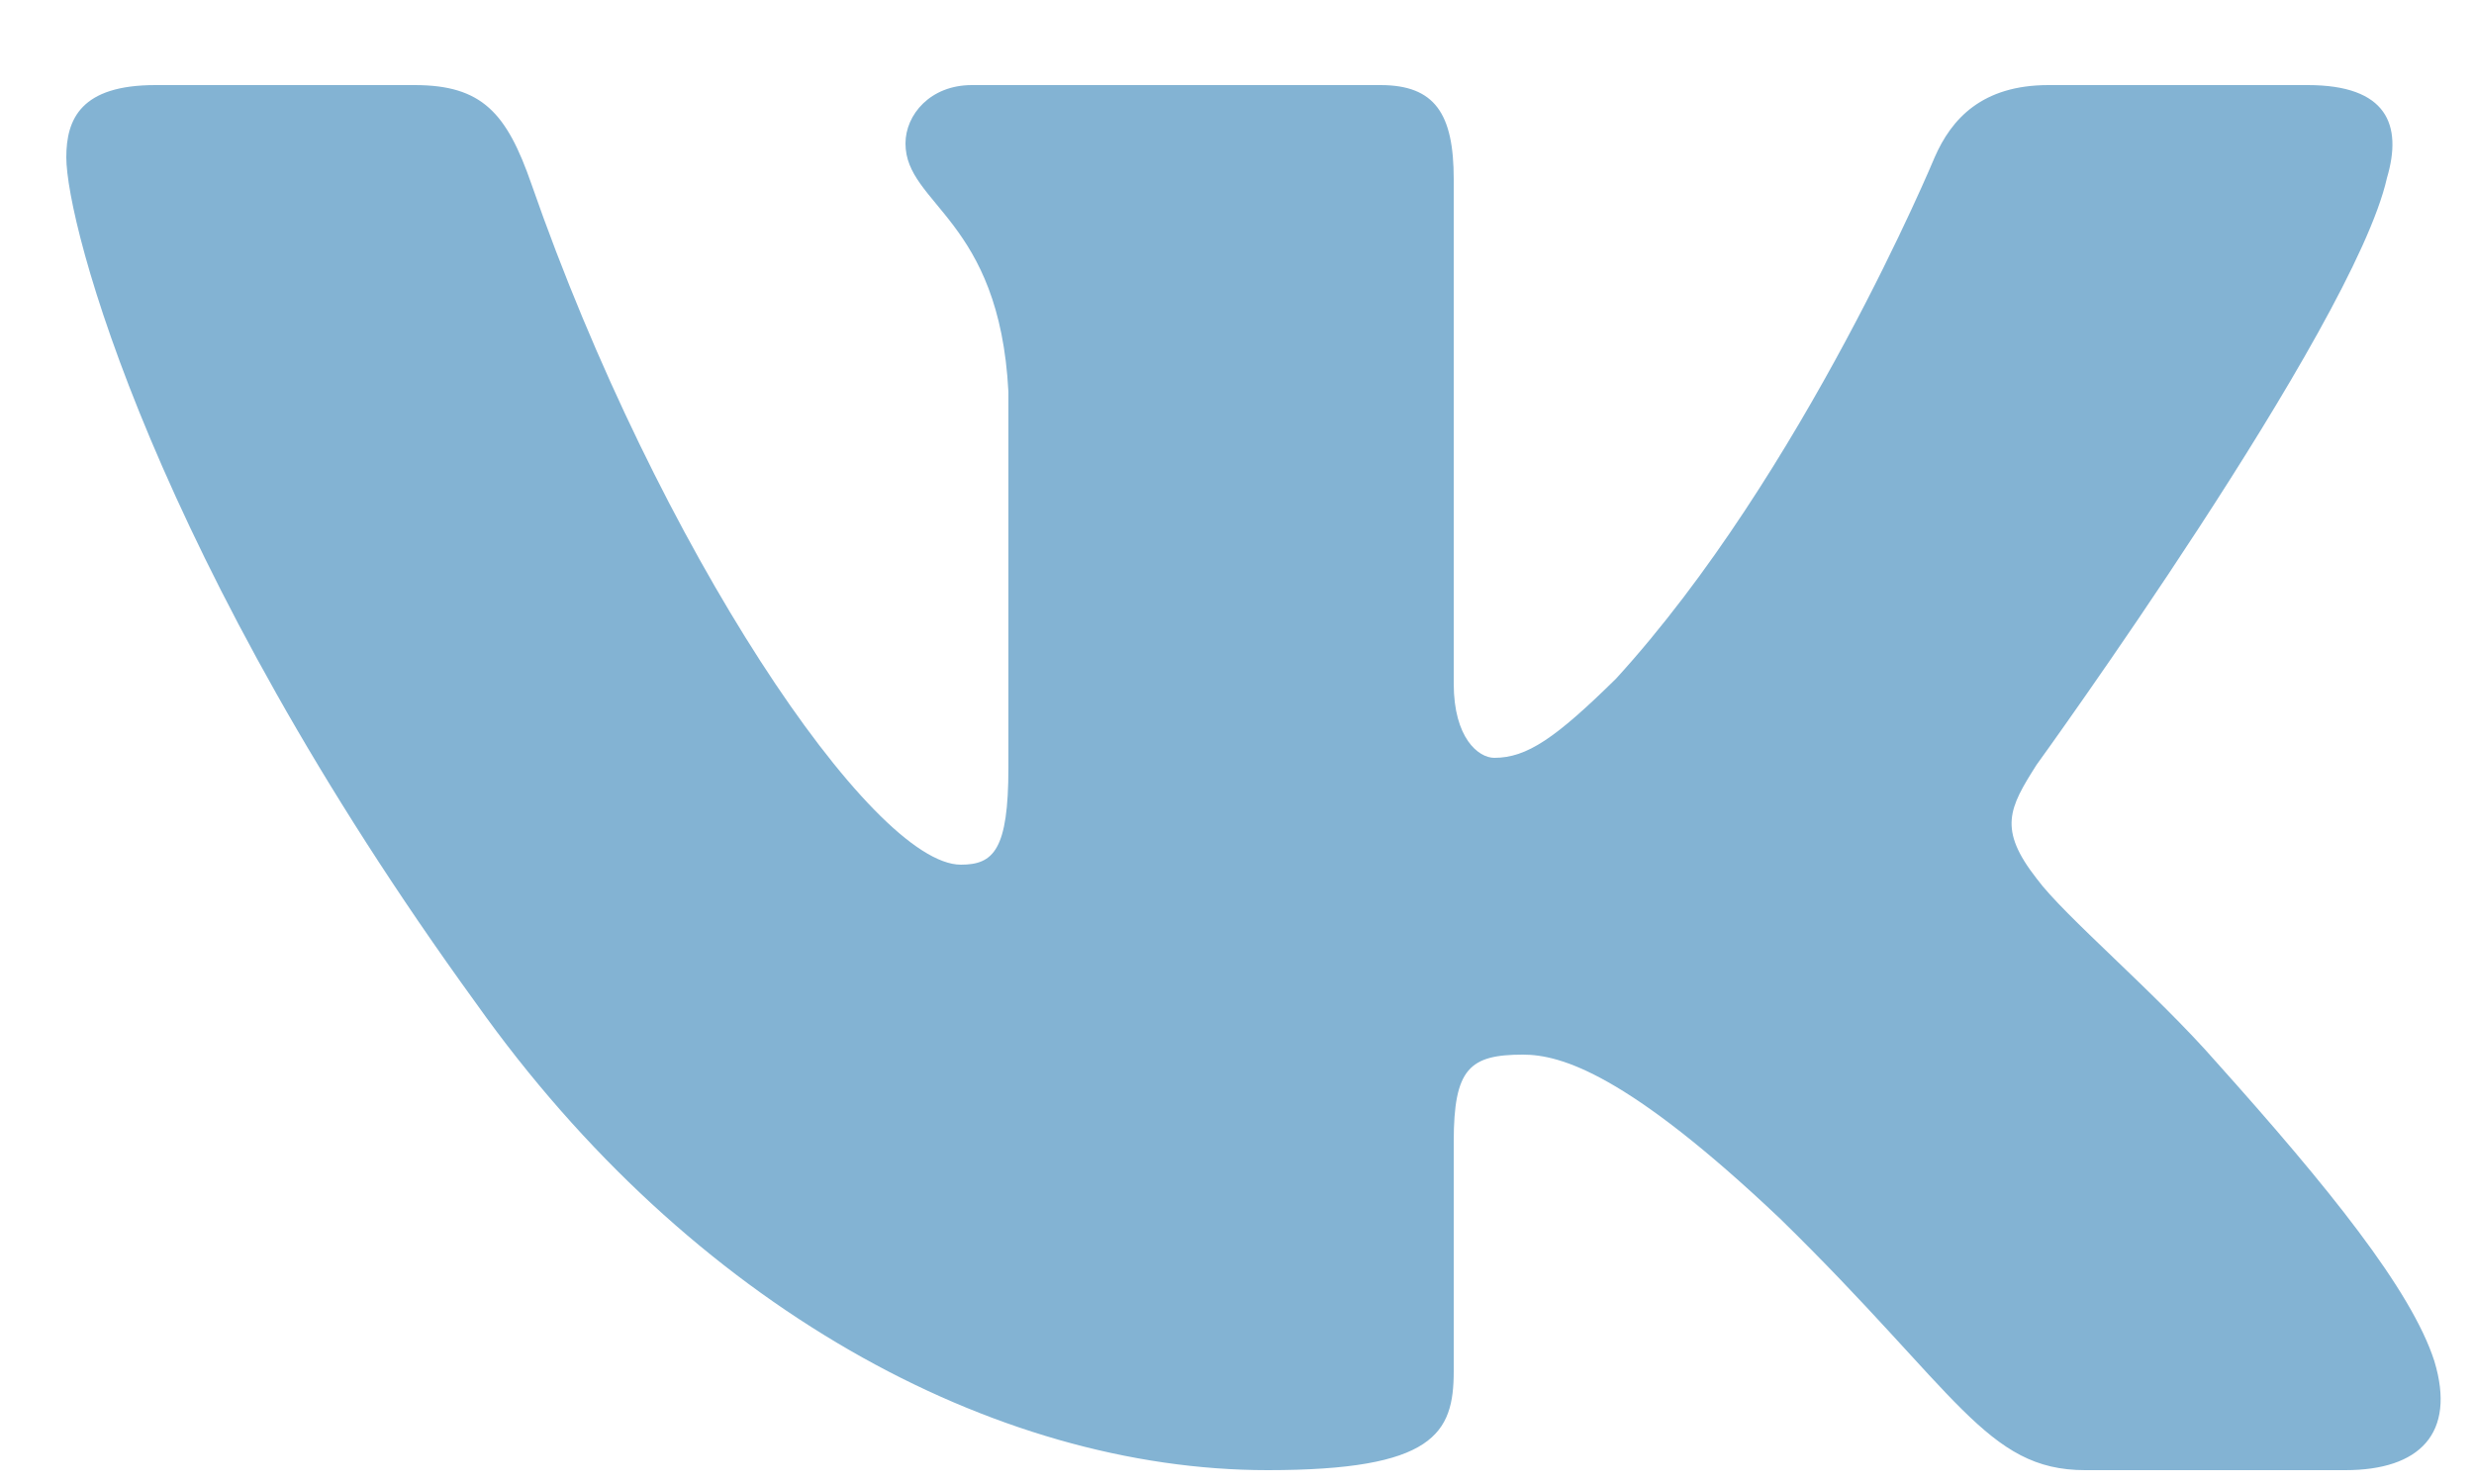
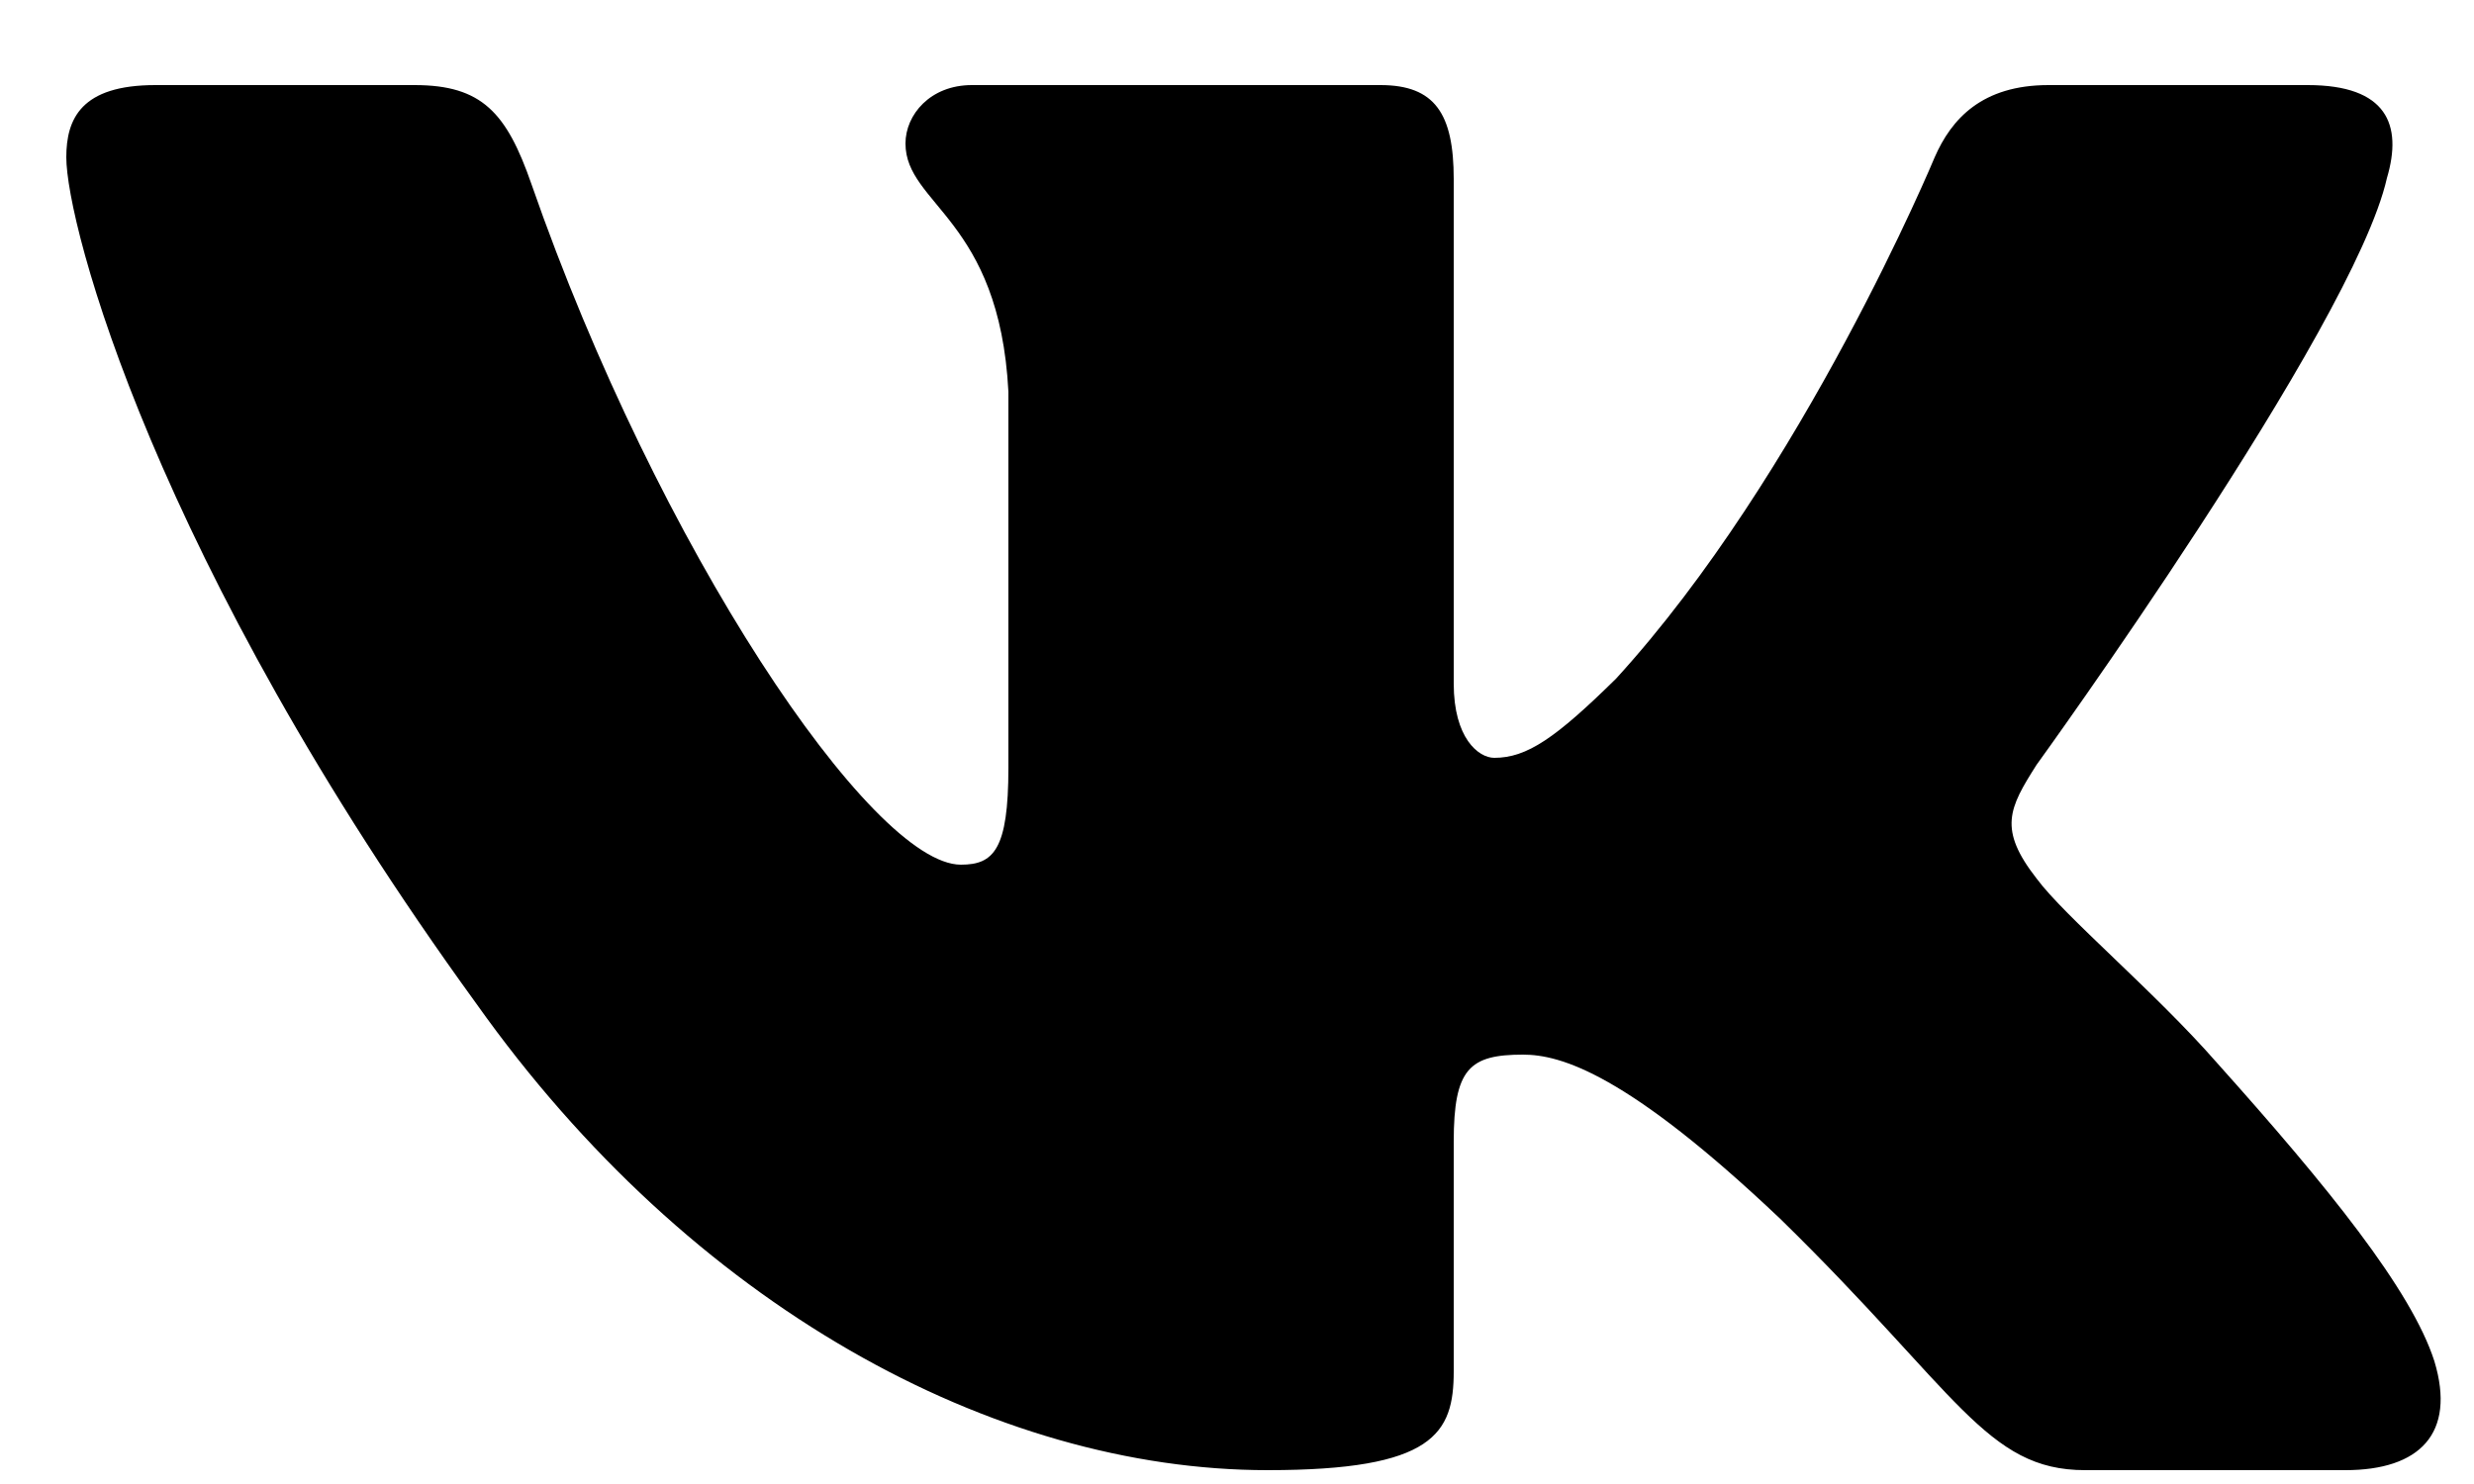
<svg xmlns="http://www.w3.org/2000/svg" width="25" height="15" fill="none">
-   <path fill="#83B3D3" fill-rule="evenodd" d="M24.12 1.8c.16-.54 0-.94-.8-.94H20.7c-.67 0-.98.34-1.15.73 0 0-1.33 3.2-3.22 5.27-.61.6-.9.8-1.23.8-.16 0-.41-.2-.41-.75v-5.1c0-.66-.19-.95-.74-.95H9.82c-.42 0-.67.3-.67.59 0 .62.95.76 1.04 2.51v3.8c0 .83-.15.98-.48.98-.9 0-3.06-3.2-4.34-6.88-.25-.72-.5-1-1.18-1H1.57c-.75 0-.9.34-.9.73 0 .68.89 4.07 4.14 8.55 2.17 3.06 5.23 4.72 8 4.72 1.68 0 1.88-.37 1.88-1v-2.32c0-.74.16-.88.7-.88.38 0 1.05.19 2.6 1.66 1.79 1.75 2.08 2.54 3.08 2.54h2.63c.75 0 1.12-.37.9-1.1-.23-.72-1.08-1.77-2.2-3.02-.62-.71-1.54-1.48-1.82-1.86-.39-.5-.28-.71 0-1.15 0 0 3.2-4.42 3.54-5.93Z" clip-rule="evenodd" />
+   <path fill="currentColor" fill-rule="evenodd" d="M24.12 1.8c.16-.54 0-.94-.8-.94H20.7c-.67 0-.98.34-1.15.73 0 0-1.33 3.2-3.22 5.27-.61.6-.9.8-1.23.8-.16 0-.41-.2-.41-.75v-5.1c0-.66-.19-.95-.74-.95H9.82c-.42 0-.67.3-.67.59 0 .62.95.76 1.04 2.51v3.8c0 .83-.15.98-.48.98-.9 0-3.06-3.2-4.34-6.88-.25-.72-.5-1-1.18-1H1.57c-.75 0-.9.34-.9.73 0 .68.89 4.07 4.14 8.55 2.17 3.06 5.23 4.72 8 4.72 1.68 0 1.88-.37 1.88-1v-2.32c0-.74.16-.88.7-.88.38 0 1.05.19 2.6 1.66 1.79 1.75 2.08 2.54 3.08 2.54h2.63c.75 0 1.12-.37.9-1.1-.23-.72-1.08-1.77-2.2-3.02-.62-.71-1.54-1.48-1.82-1.86-.39-.5-.28-.71 0-1.15 0 0 3.2-4.42 3.54-5.93Z" clip-rule="evenodd" />
</svg>
